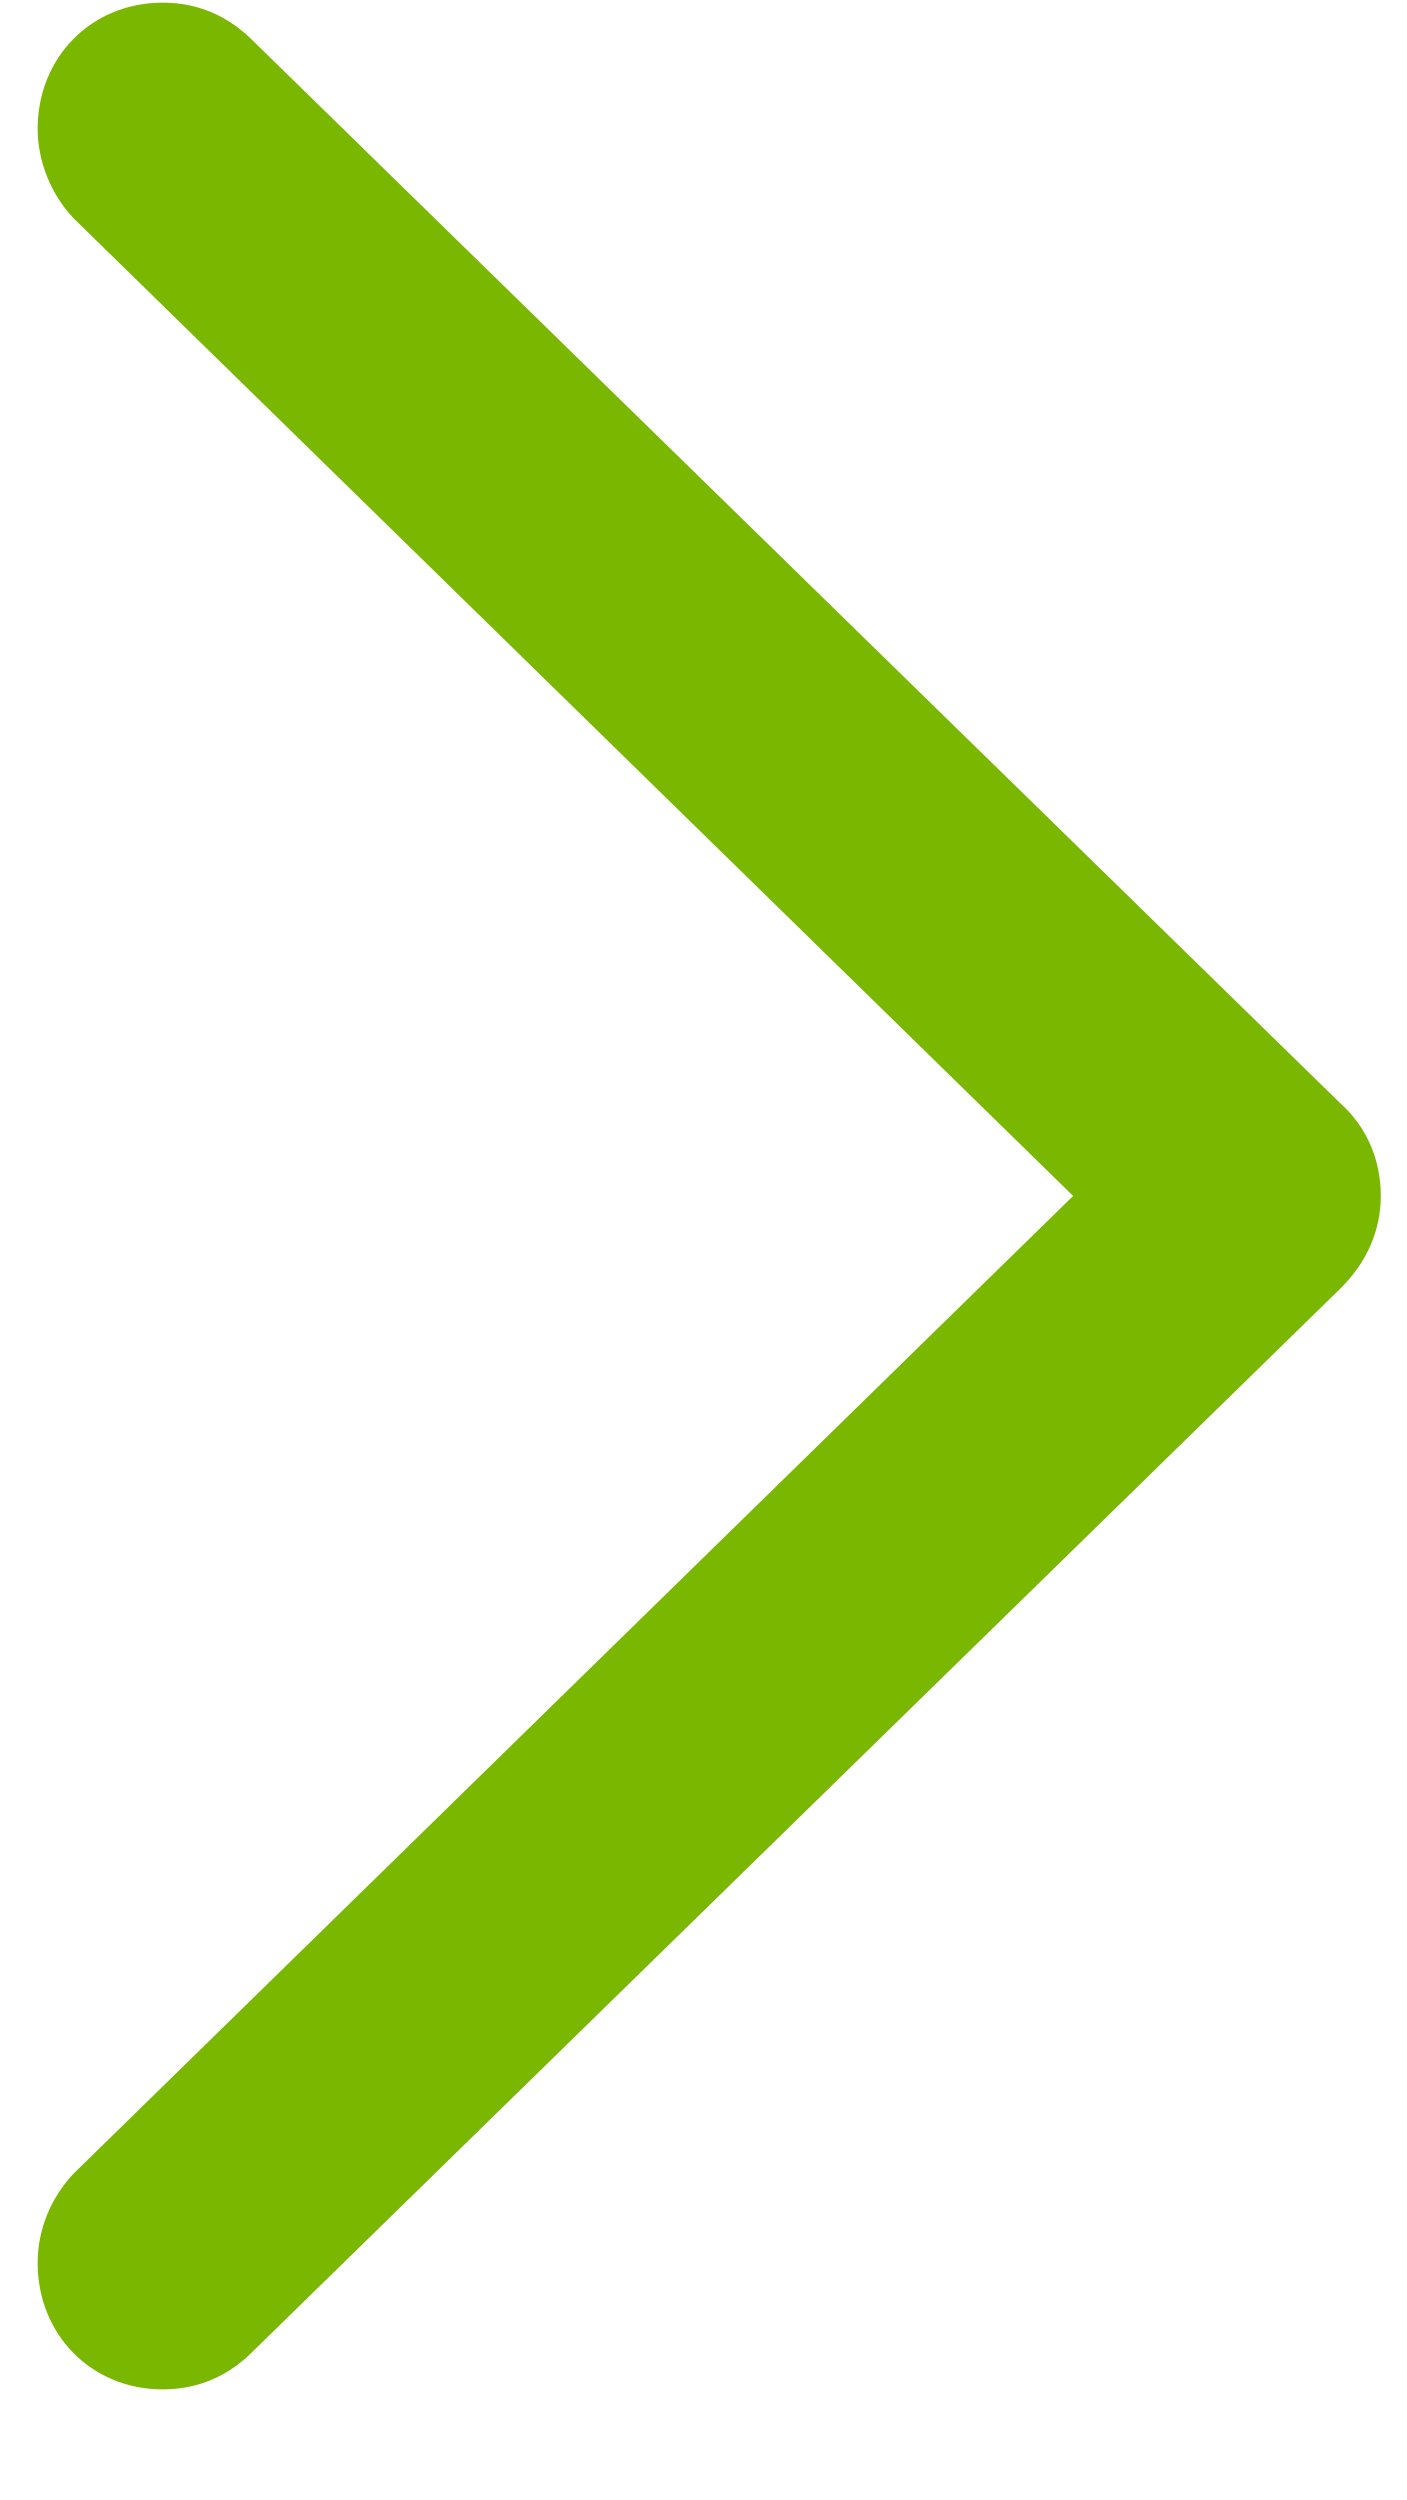
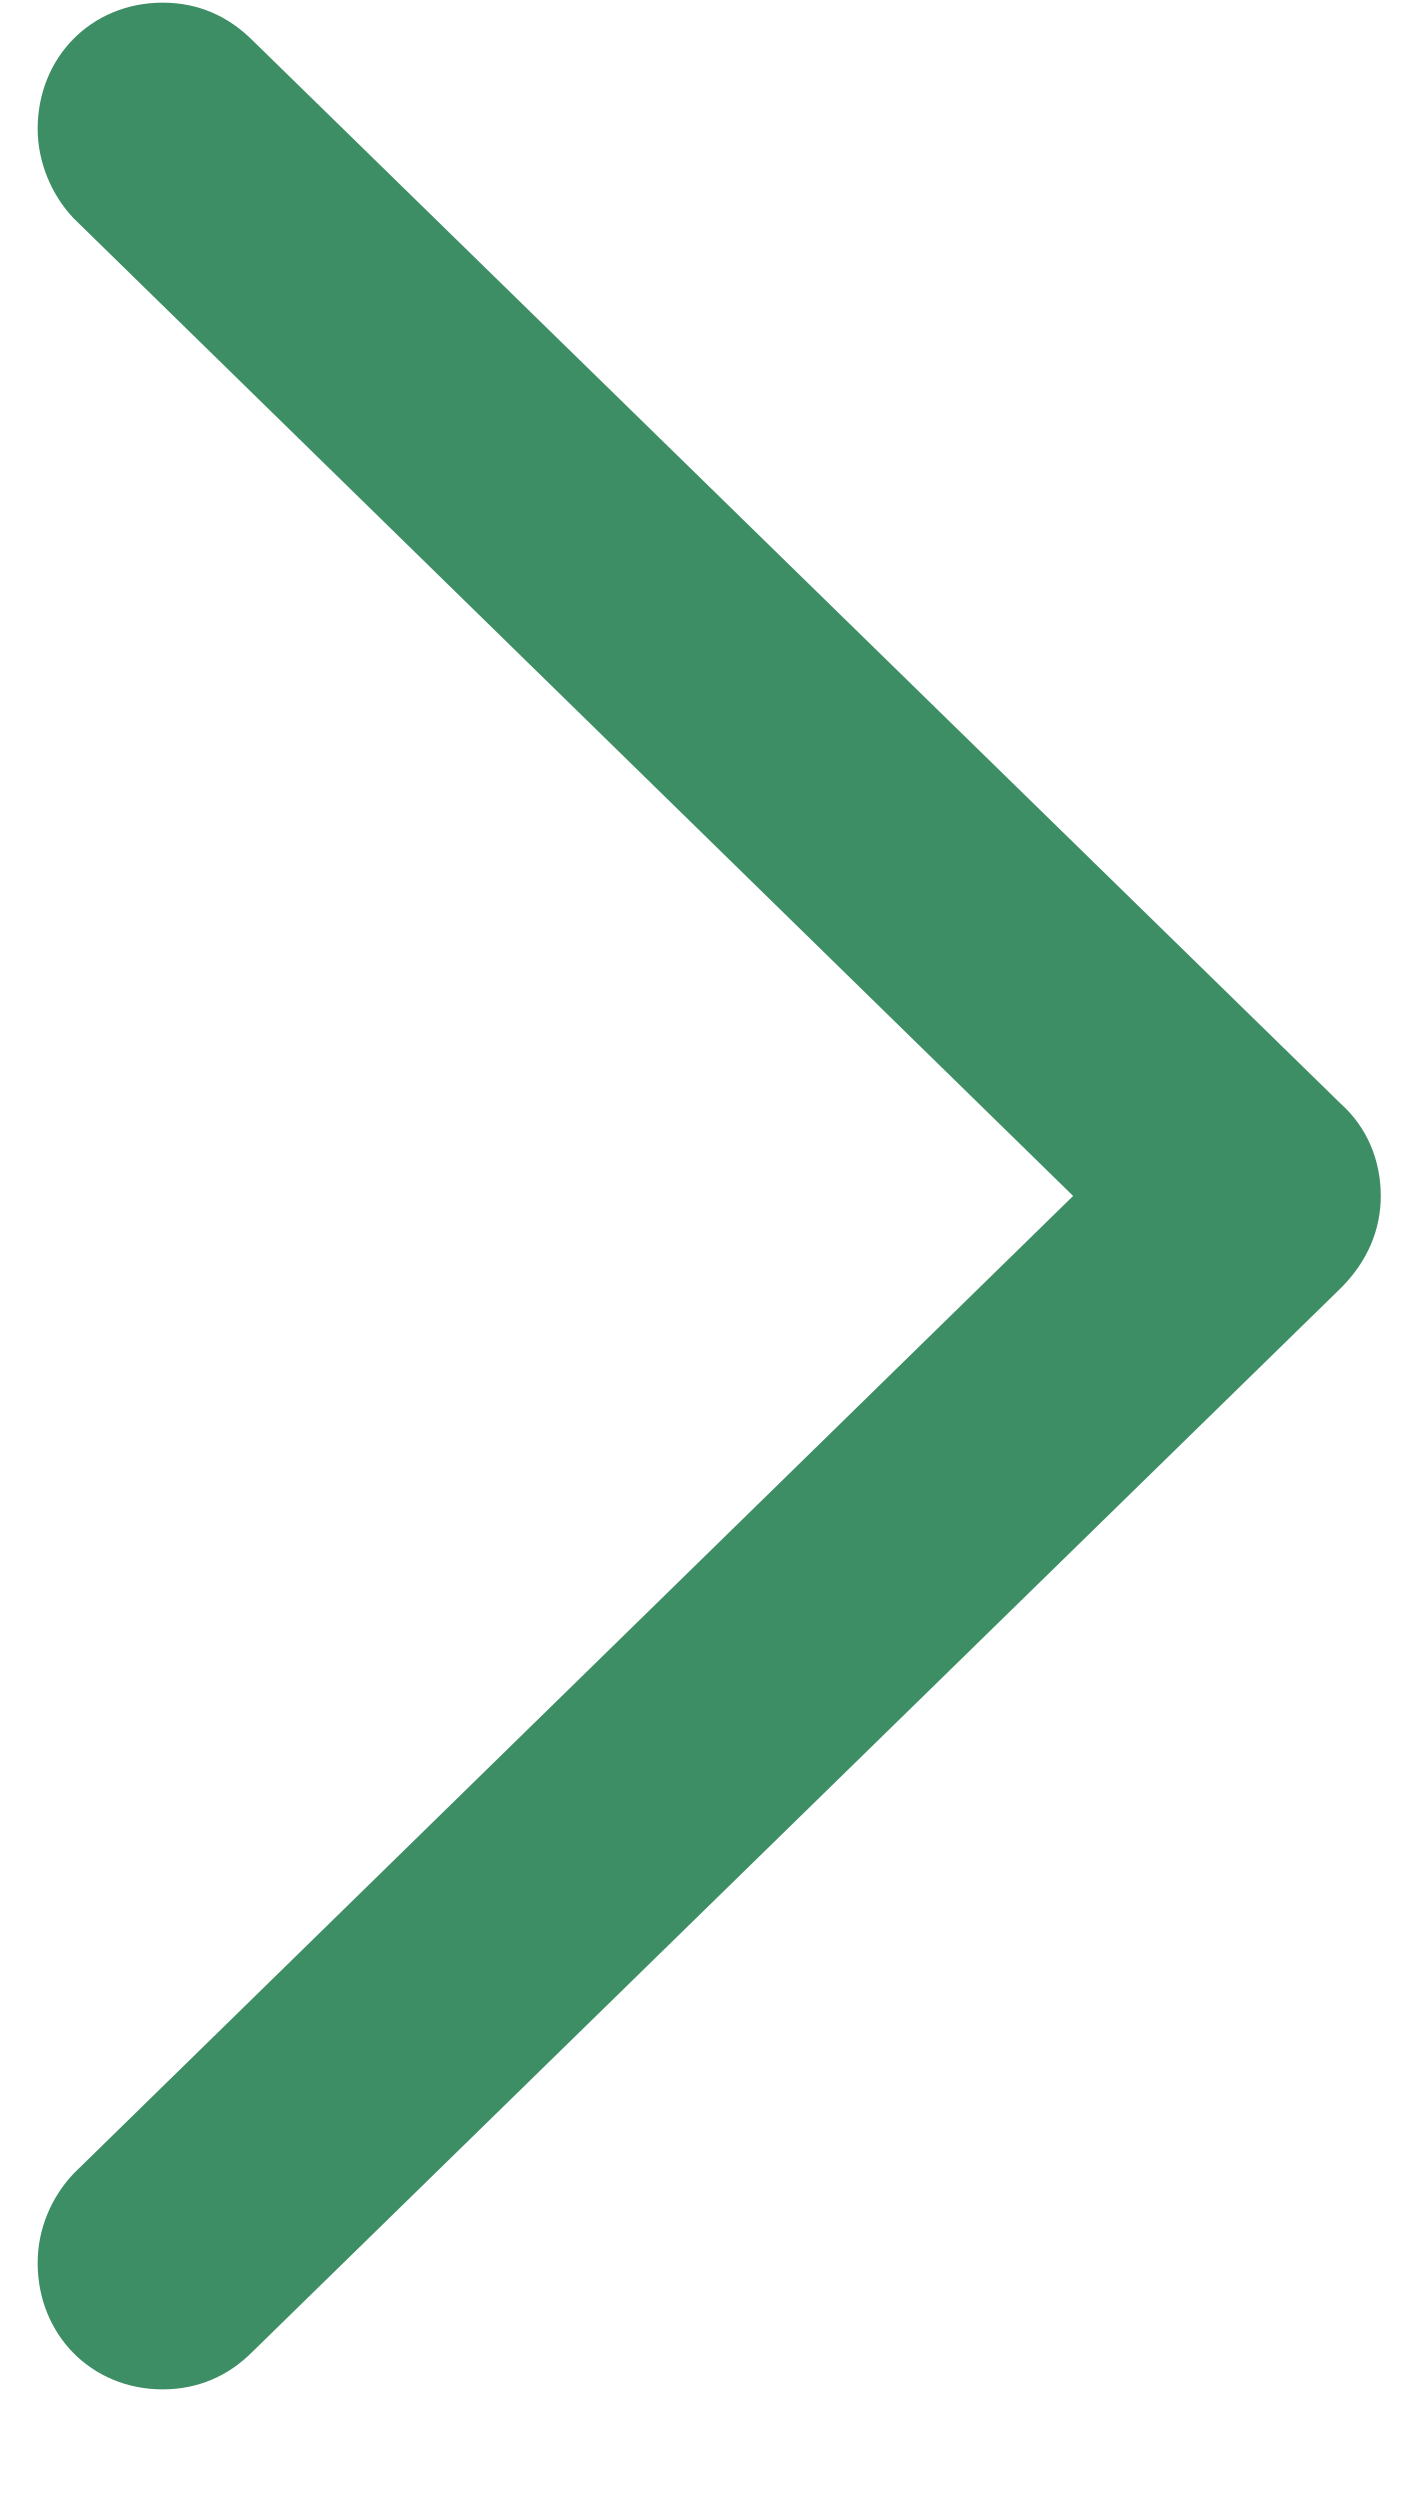
<svg xmlns="http://www.w3.org/2000/svg" width="9" height="16" viewBox="0 0 9 16" fill="none">
-   <path d="M1.041 15.292C1.27 15.292 1.463 15.204 1.612 15.055L8.582 8.243C8.749 8.076 8.837 7.874 8.837 7.654C8.837 7.426 8.749 7.215 8.582 7.065L1.621 0.263C1.463 0.104 1.27 0.017 1.041 0.017C0.584 0.017 0.241 0.368 0.241 0.825C0.241 1.036 0.329 1.247 0.47 1.396L6.868 7.654L0.47 13.912C0.329 14.062 0.241 14.264 0.241 14.483C0.241 14.94 0.584 15.292 1.041 15.292Z" fill="#79B700" />
+   <path d="M1.041 15.292C1.27 15.292 1.463 15.204 1.612 15.055L8.582 8.243C8.749 8.076 8.837 7.874 8.837 7.654C8.837 7.426 8.749 7.215 8.582 7.065L1.621 0.263C1.463 0.104 1.27 0.017 1.041 0.017C0.584 0.017 0.241 0.368 0.241 0.825C0.241 1.036 0.329 1.247 0.47 1.396L6.868 7.654L0.47 13.912C0.329 14.062 0.241 14.264 0.241 14.483C0.241 14.94 0.584 15.292 1.041 15.292Z" fill="#3D8E65" />
</svg>
